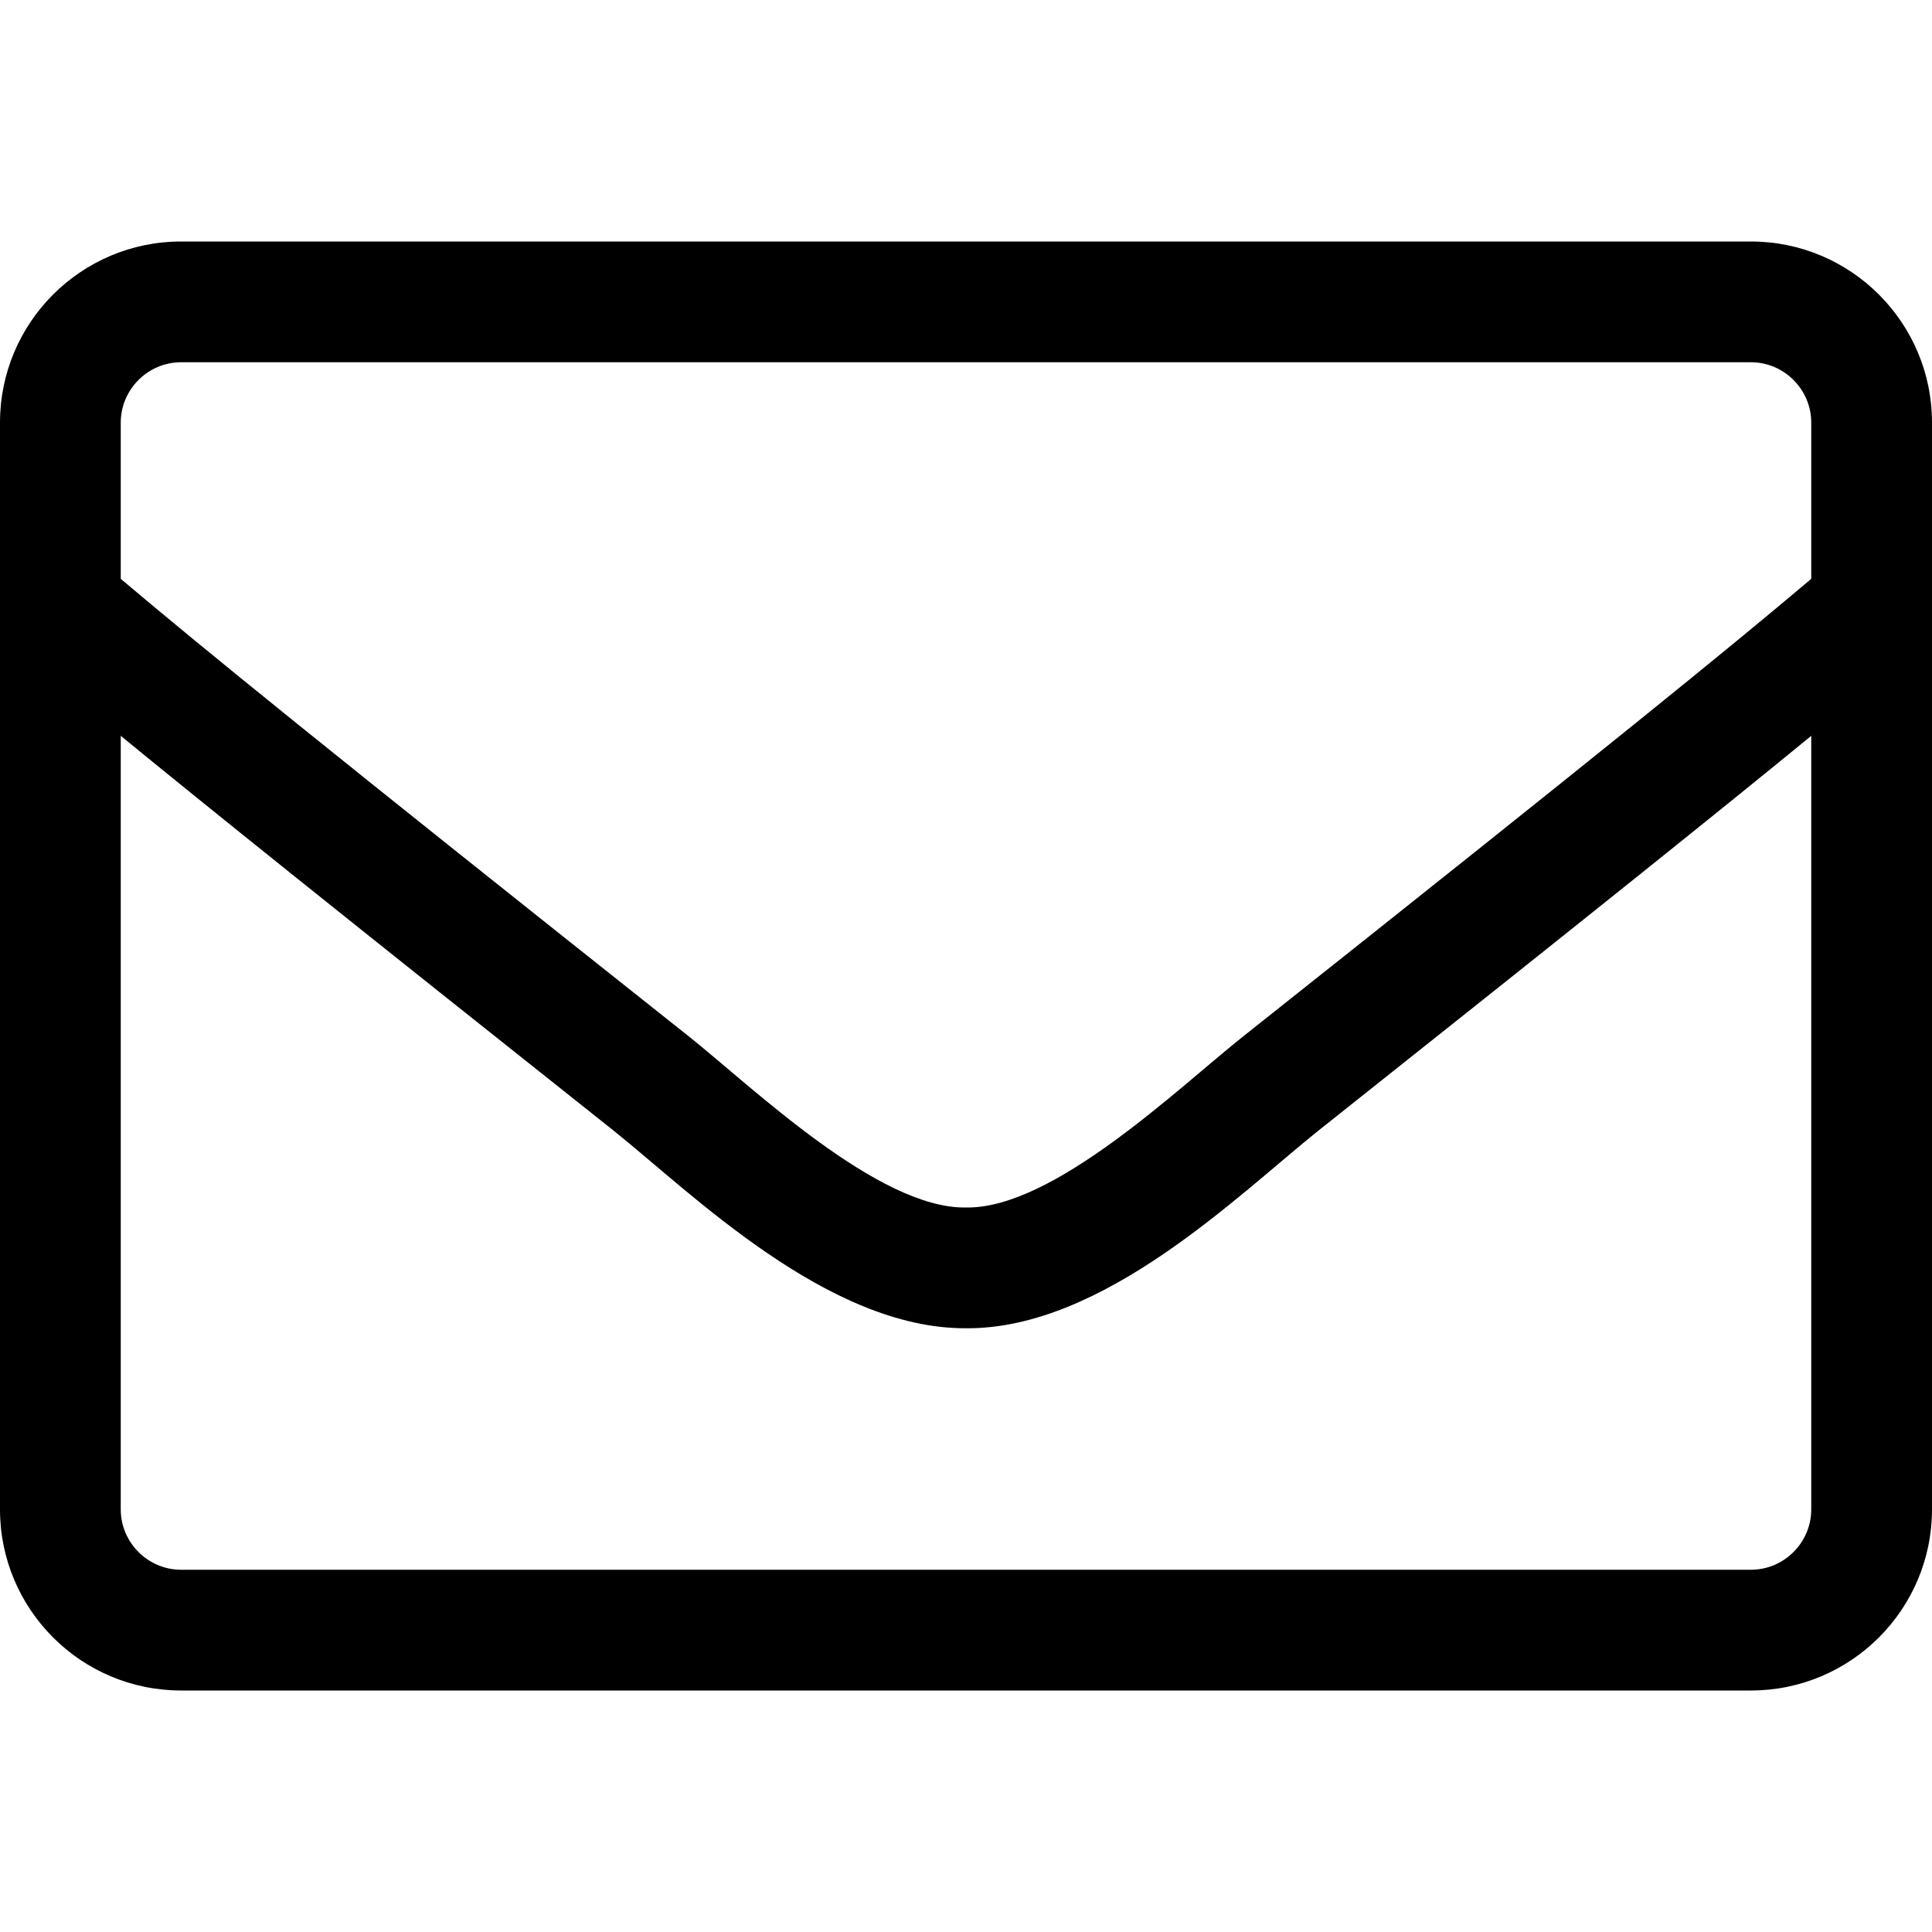
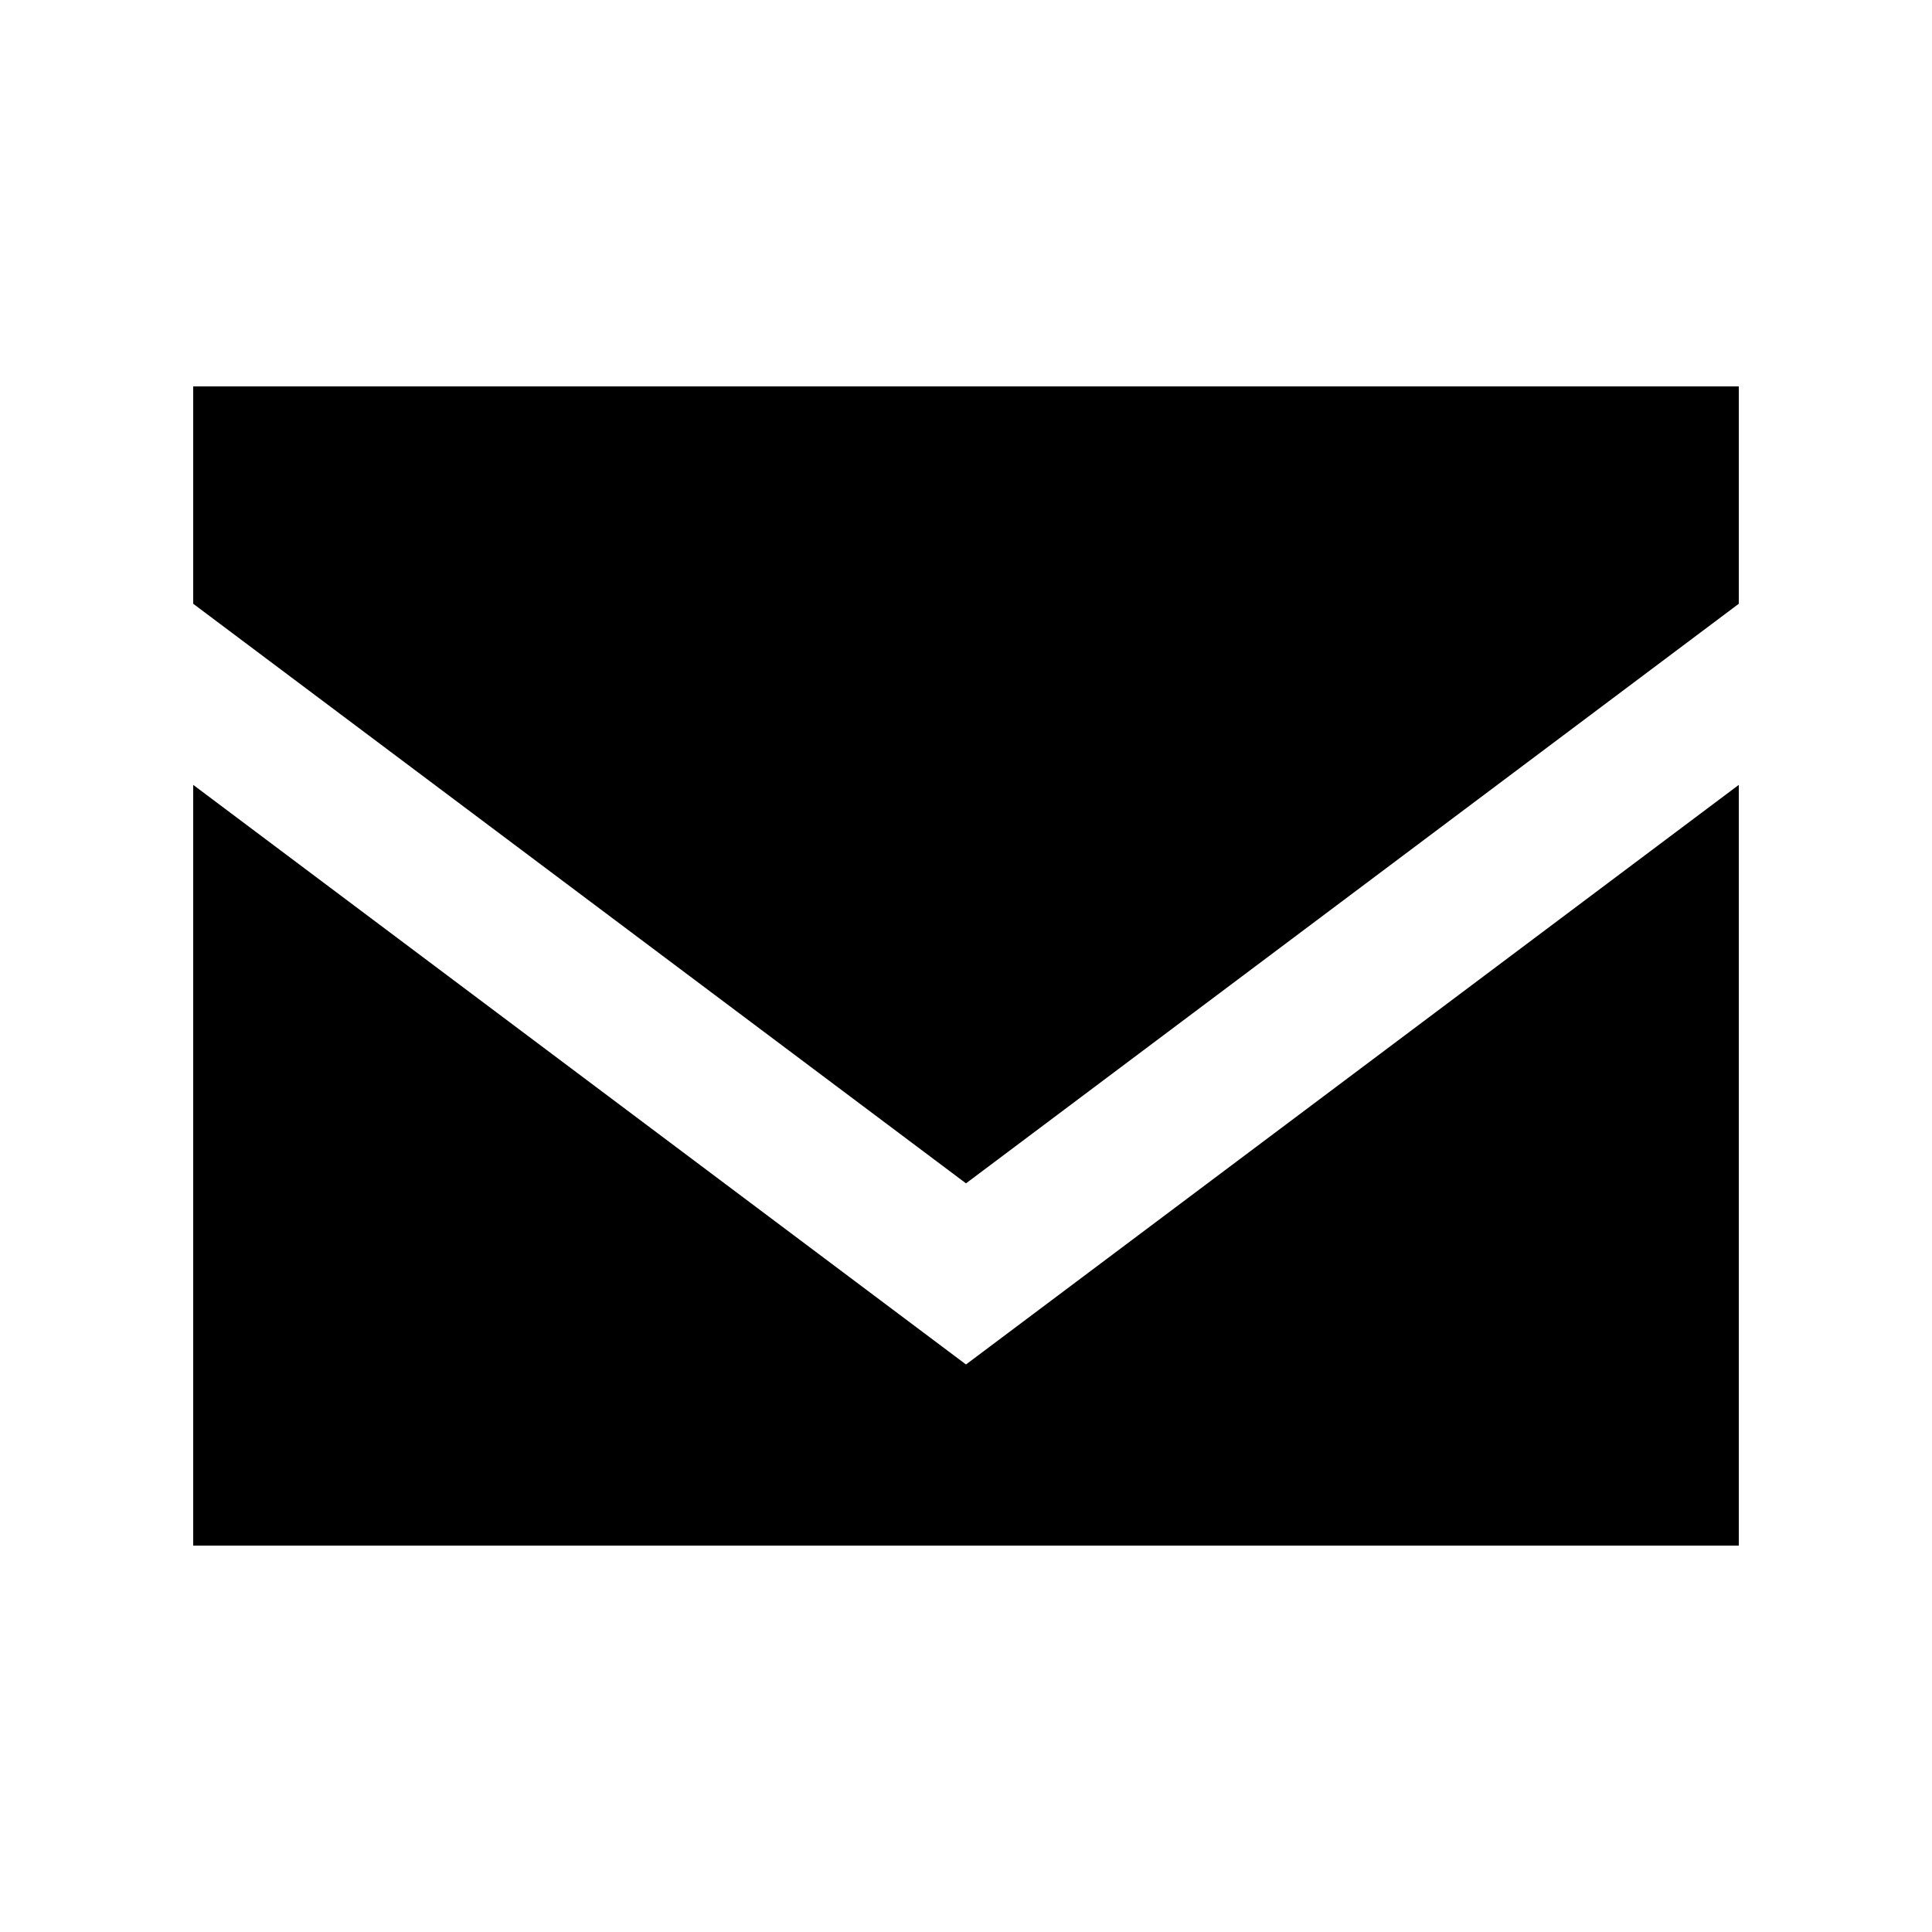
- <svg xmlns="http://www.w3.org/2000/svg" aria-hidden="true" focusable="false" data-prefix="fal" data-icon="envelope" class="svg-inline--fa fa-envelope fa-w-16" role="img" viewBox="0 0 512 512">
-   <path d="M464 64H48C21.5 64 0 85.5 0 112v288c0 26.5 21.5 48 48 48h416c26.5 0 48-21.5 48-48V112c0-26.5-21.5-48-48-48zM48 96h416c8.8 0 16 7.2 16 16v41.4c-21.9 18.5-53.2 44-150.6 121.3-16.9 13.4-50.2 45.7-73.4 45.3-23.2.4-56.6-31.9-73.4-45.3C85.2 197.4 53.9 171.9 32 153.4V112c0-8.8 7.2-16 16-16zm416 320H48c-8.8 0-16-7.2-16-16V195c22.8 18.7 58.8 47.6 130.7 104.7 20.5 16.4 56.7 52.5 93.3 52.3 36.4.3 72.3-35.5 93.3-52.3 71.9-57.1 107.9-86 130.7-104.7v205c0 8.8-7.2 16-16 16z" />
+ <svg xmlns="http://www.w3.org/2000/svg" viewBox="0 0 640 640">
+   <path d="M64 128L576 128L576 200L563.2 209.6L339.2 377.6L320 392L300.8 377.6L76.8 209.6L64 200L64 128zM64 260L320 452L576 260L576 512L64 512L64 260z" />
</svg>
